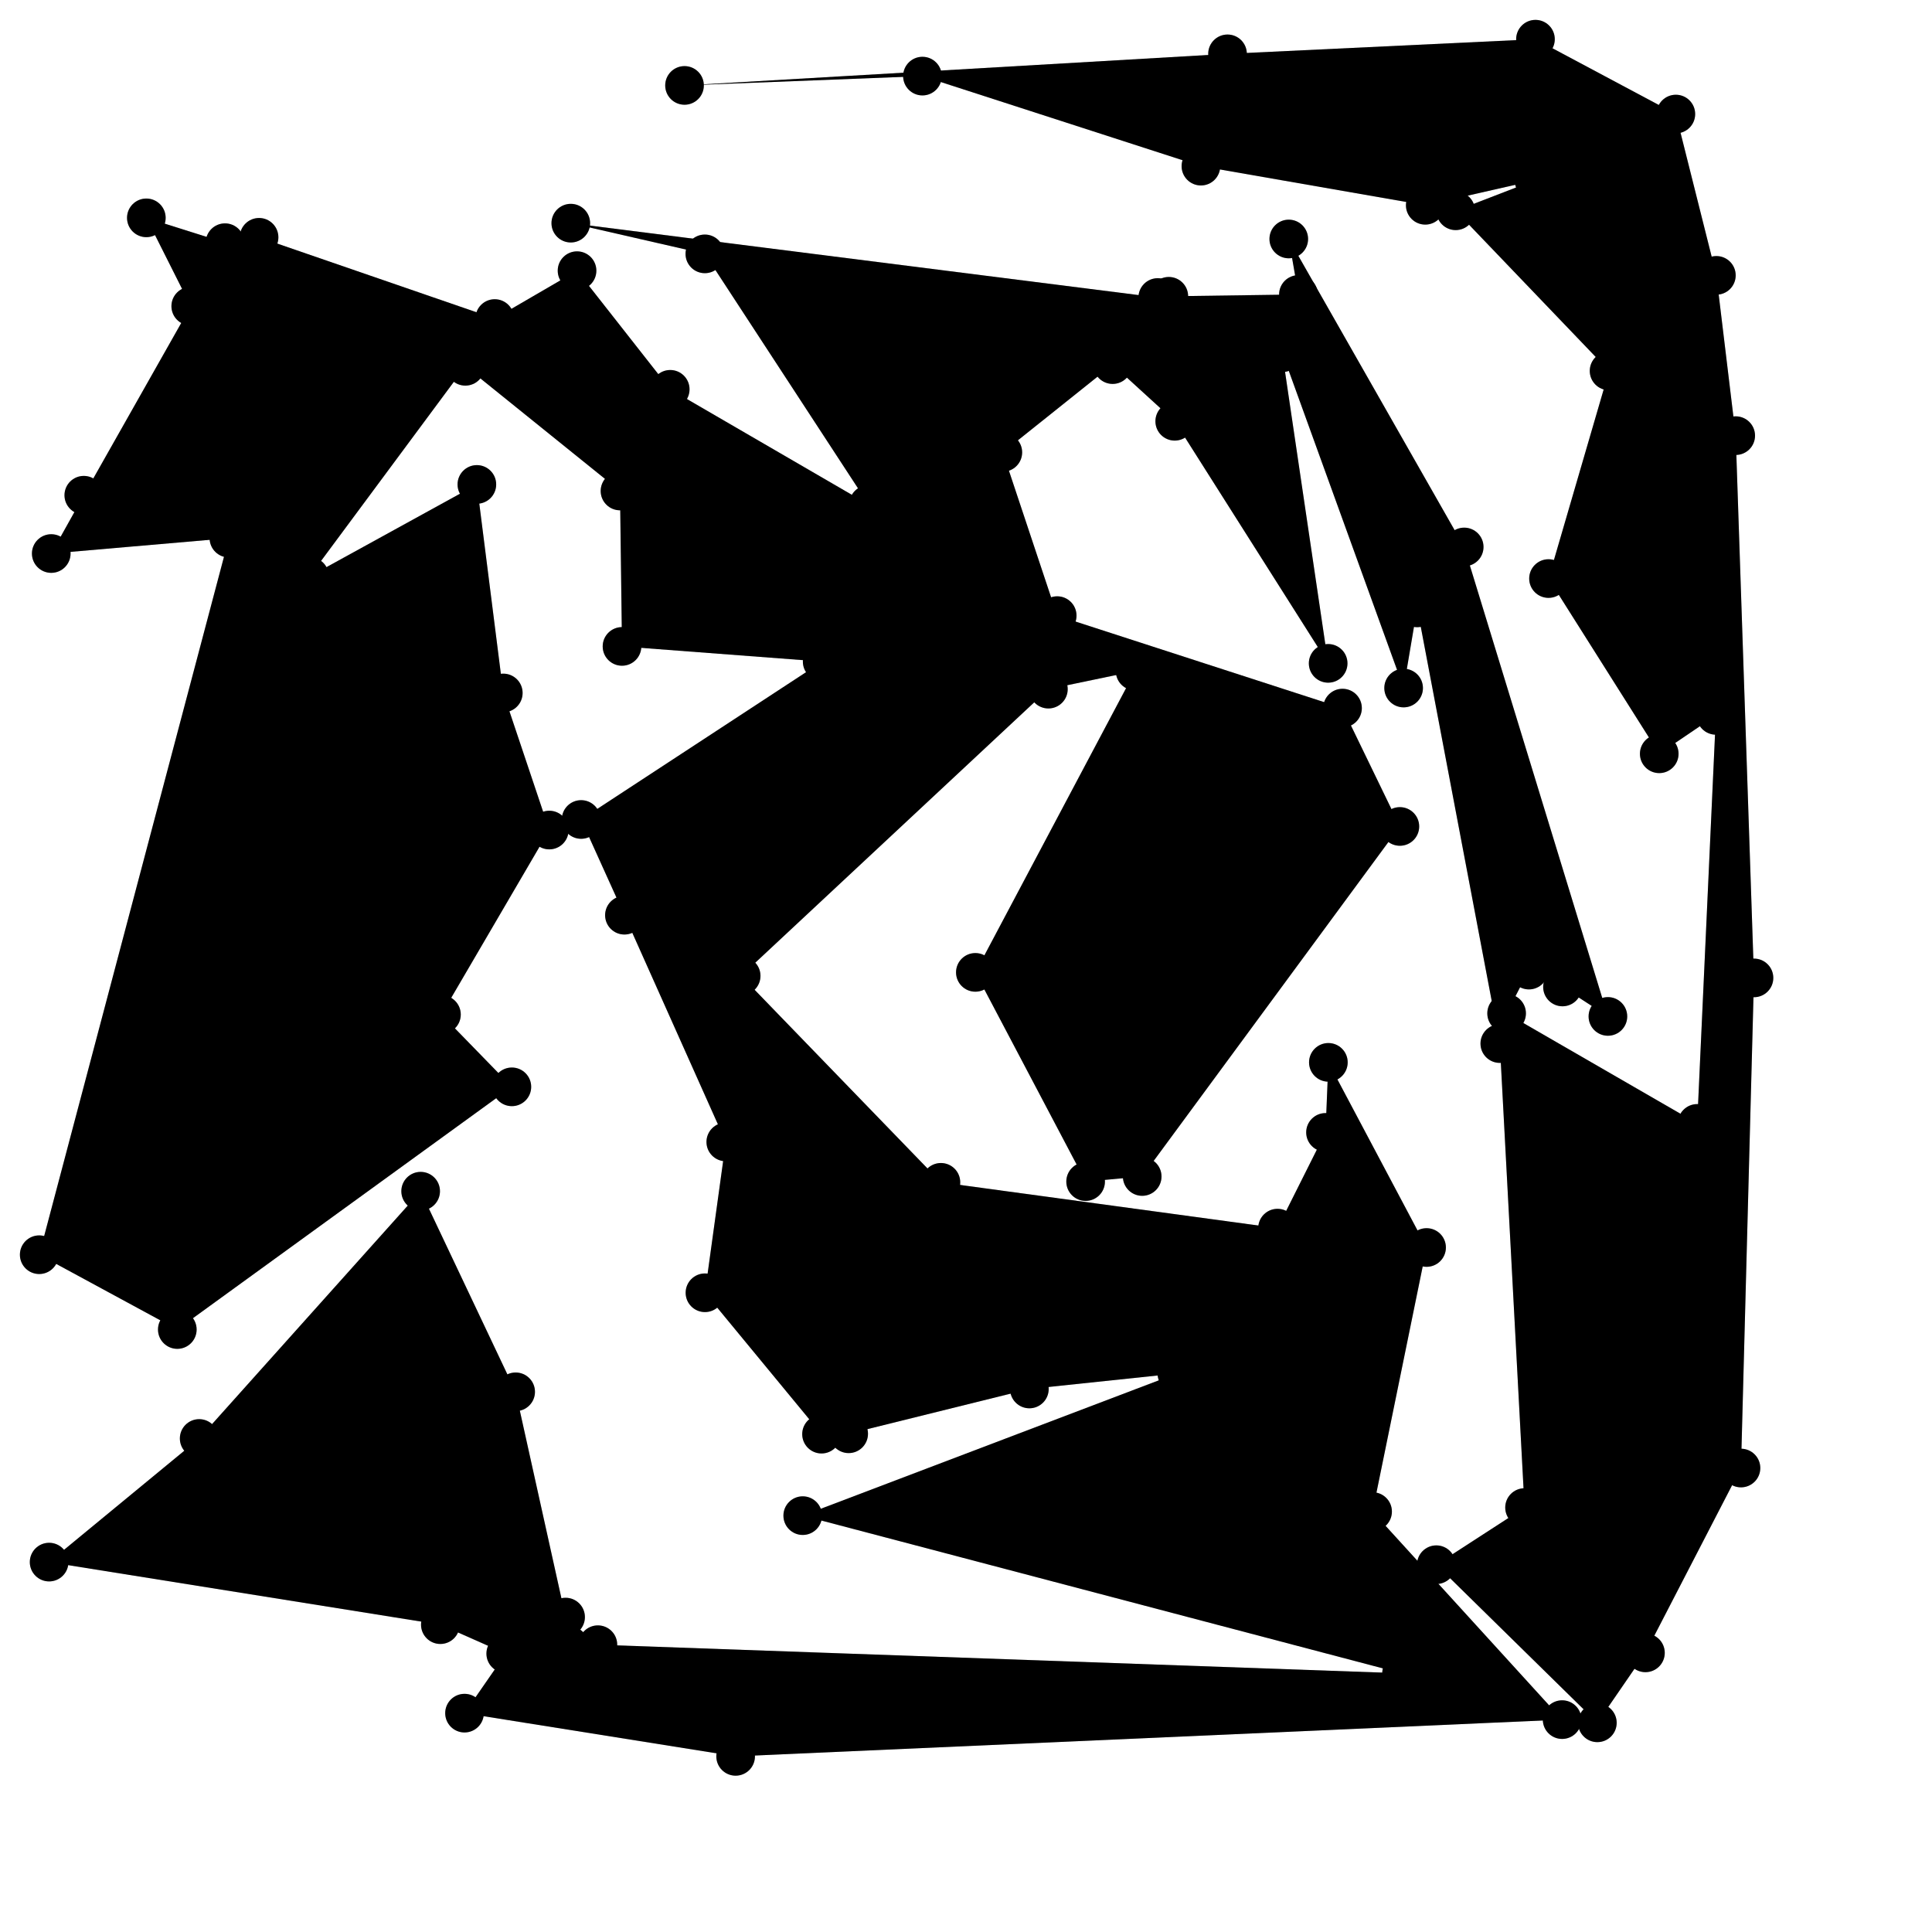
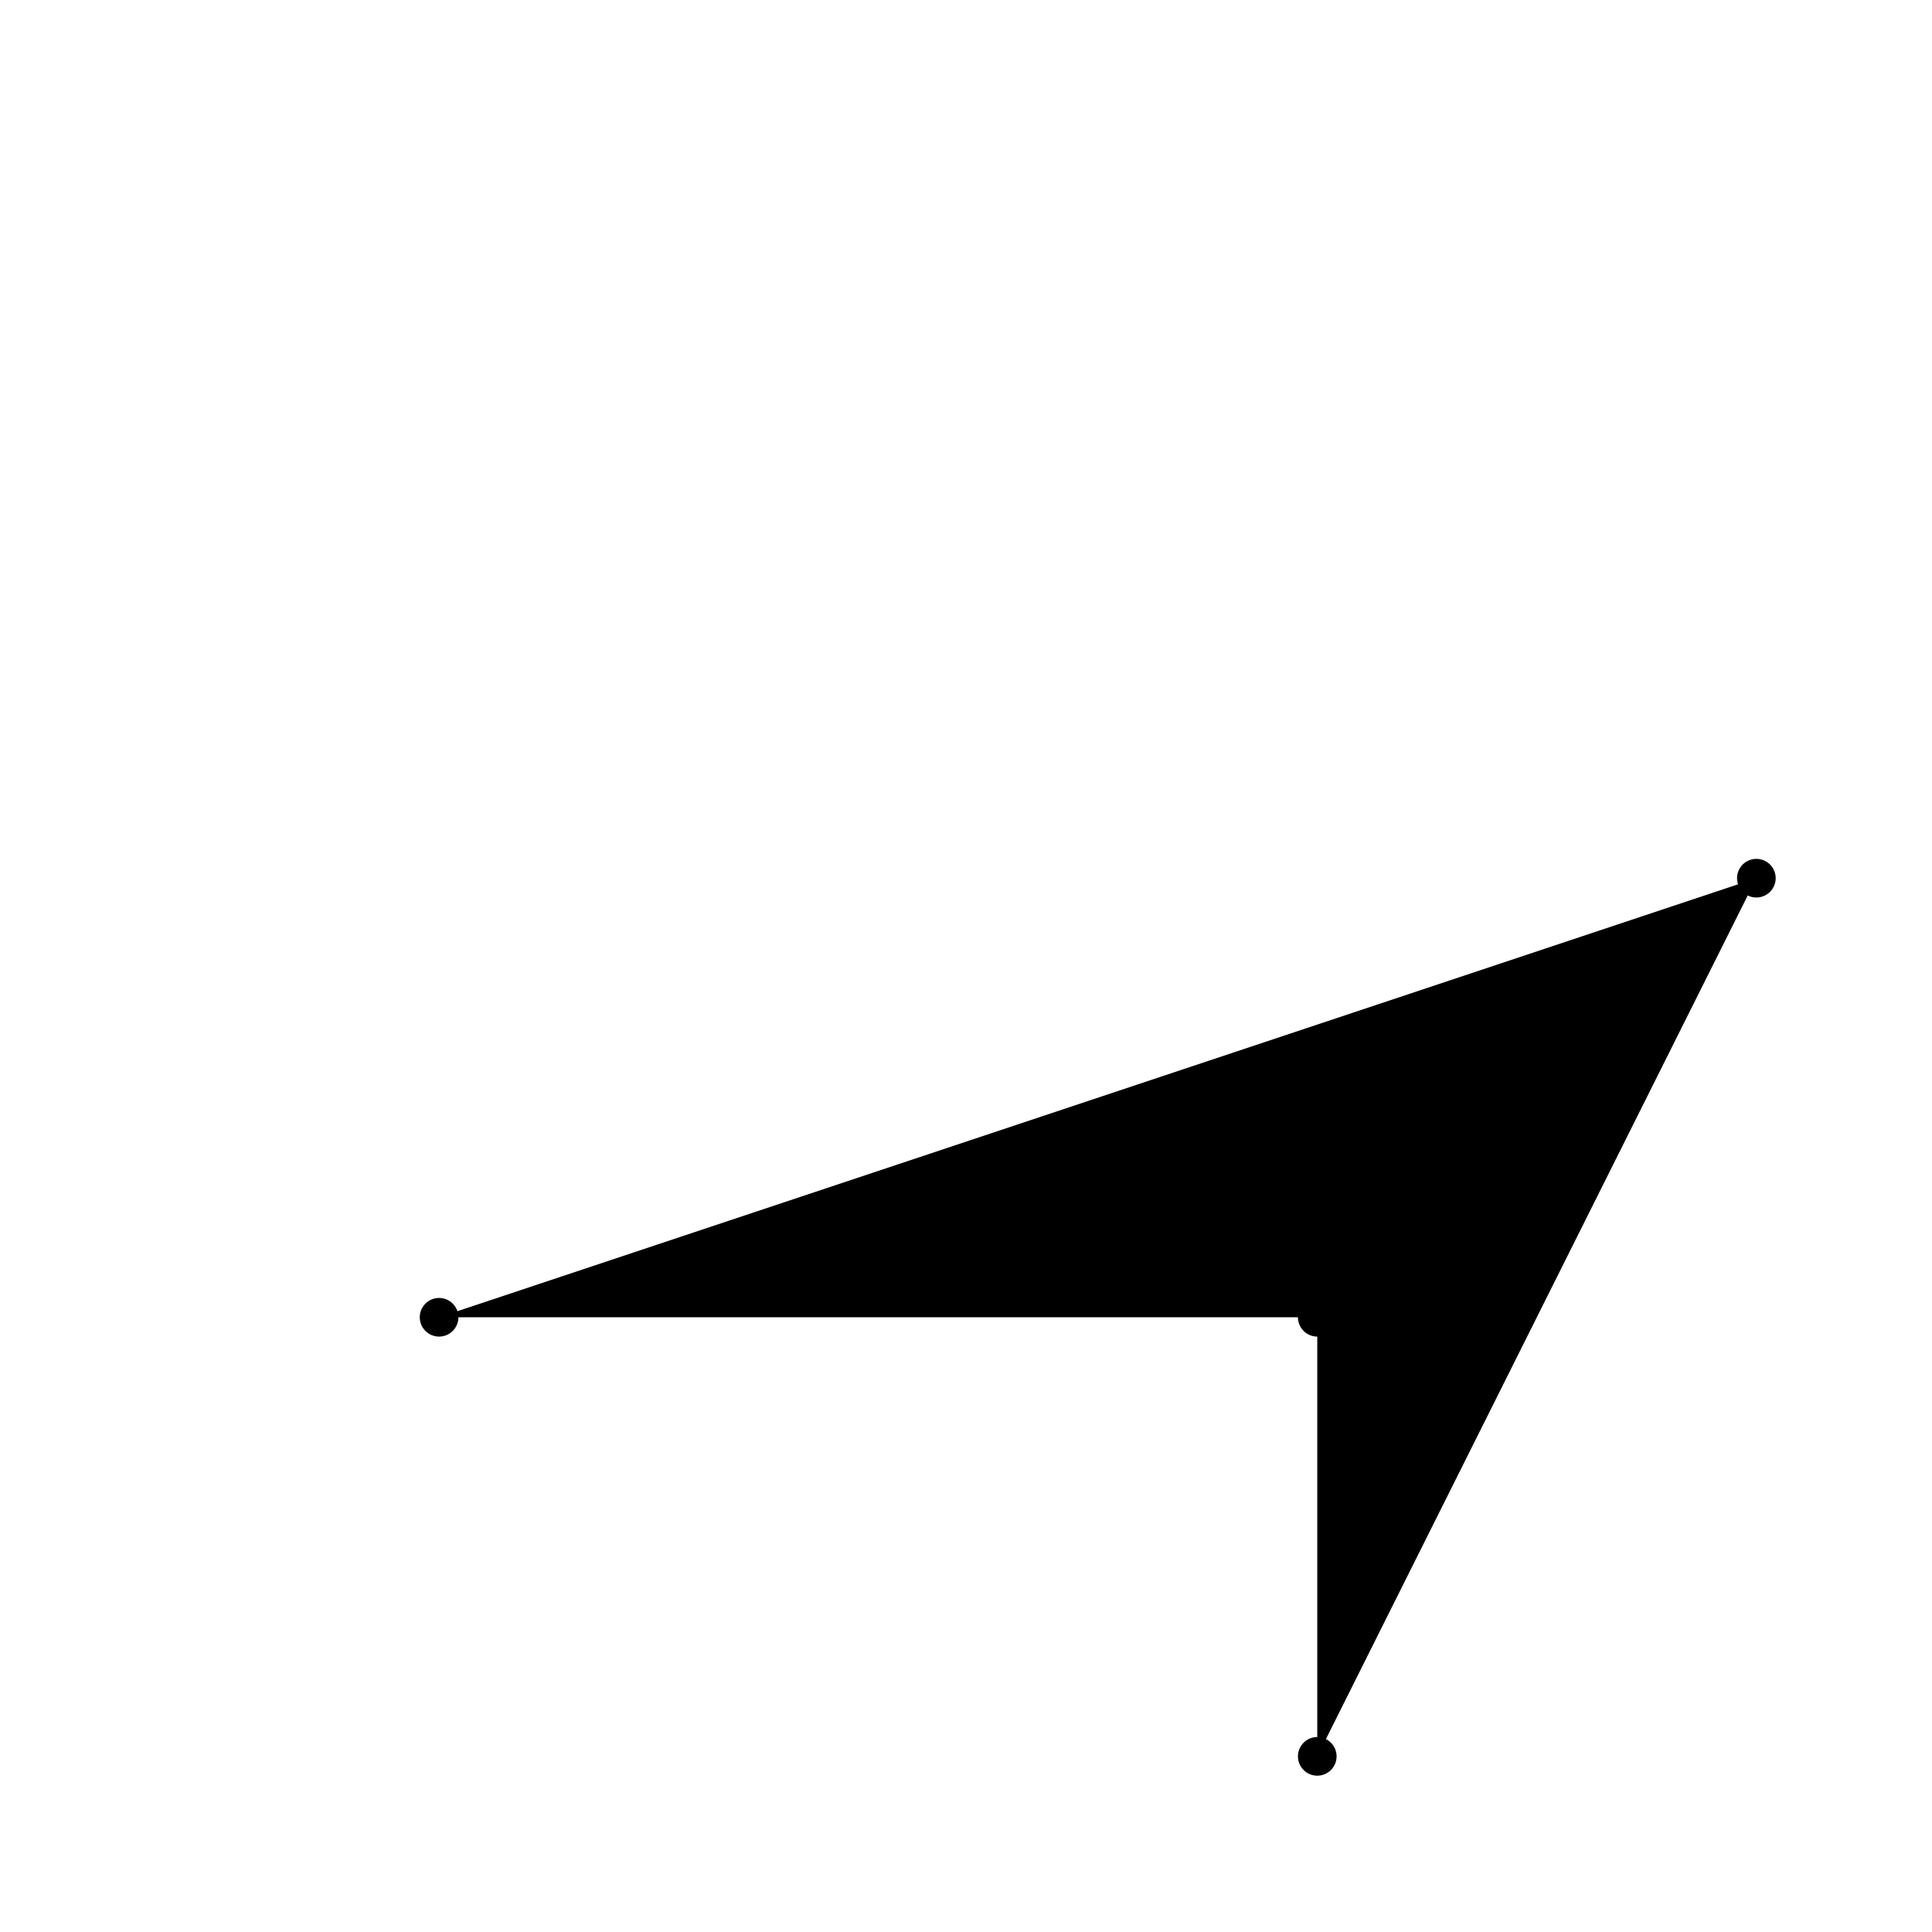
<svg xmlns="http://www.w3.org/2000/svg" width="500" height="500">
-   <polygon points="114.248,262.558 132.471,281.273 45.888,344.081 10.15,324.718 59.242,139.273 13.263,143.255 21.687,128.165 49.366,79.237 37.874,56.38 58.232,62.807 67.047,61.414 128.038,82.438 149.338,70.05 173.454,100.756 224.784,130.566 182.414,65.701 147.72,57.755 299.626,76.994 302.49,76.678 336.031,76.209 333.532,61.849 378.933,141.555 416.126,263.051 404.371,255.428 395.687,251.059 389.91,262.256 439.232,290.736 444.073,185.14 429.411,195.08 400.754,149.73 416.427,95.992 376.731,54.55 397.018,46.724 368.855,53.127 310.797,43.001 238.728,19.697 177.155,22.107 317.683,13.934 397.377,10.145 433.709,29.518 444.196,71.266 449.202,112.745 453.93,253.081 450.565,379.926 425.839,427.758 413.397,445.864 371.717,404.945 394.552,390.151 388.147,270.079 366.765,157.32 363.256,178.064 331.839,91.293 343.726,171.677 304.019,109.028 287.95,94.361 259.532,117.074 273.603,159.321 347.443,183.254 362.286,213.885 295.6,304.478 280.958,305.792 252.421,251.651 293.768,173.675 271.323,178.351 191.813,252.559 243.509,305.986 330.623,317.839 343.04,293.063 343.781,274.938 369.198,322.853 355.225,391.193 404.278,445.037 190.381,454.545 120.217,443.362 130.884,427.954 113.962,420.46 12.713,404.271 51.548,372.276 108.865,308.282 133.45,360.201 146.376,418.5 154.735,425.648 362.719,433.048 207.747,392.246 304.571,355.452 266.403,359.468 219.637,371.06 212.612,371.157 182.444,334.567 187.831,295.535 161.601,236.855 150.395,212.081 212.781,171.224 160.975,167.291 160.454,127.068 120.434,94.799 80.115,149.179 123.413,125.37 130.252,179.34 142.154,214.817" class="polygon" opacity="0.2" />
-   <circle cx="114.248" cy="262.558" r="5" class="vertex_color0" opacity="0.2" />
-   <circle cx="132.471" cy="281.273" r="5" class="vertex_color0" opacity="0.2" />
-   <circle cx="45.888" cy="344.081" r="5" class="vertex_color0" opacity="0.2" />
-   <circle cx="10.15" cy="324.718" r="5" class="vertex_color0" opacity="0.2" />
-   <circle cx="59.242" cy="139.273" r="5" class="vertex_color0" opacity="0.2" />
-   <circle cx="13.263" cy="143.255" r="5" class="vertex_color0" opacity="0.2" />
-   <circle cx="21.687" cy="128.165" r="5" class="vertex_color0" opacity="0.2" />
-   <circle cx="49.366" cy="79.237" r="5" class="vertex_color0" opacity="0.2" />
-   <circle cx="37.874" cy="56.38" r="5" class="vertex_color0" opacity="0.2" />
-   <circle cx="58.232" cy="62.807" r="5" class="vertex_color0" opacity="0.2" />
-   <circle cx="67.047" cy="61.414" r="5" class="vertex_color0" opacity="0.2" />
-   <circle cx="128.038" cy="82.438" r="5" class="vertex_color0" opacity="0.2" />
-   <circle cx="149.338" cy="70.05" r="5" class="vertex_color0" opacity="0.2" />
-   <circle cx="173.454" cy="100.756" r="5" class="vertex_color0" opacity="0.2" />
-   <circle cx="224.784" cy="130.566" r="5" class="vertex_color0" opacity="0.2" />
-   <circle cx="182.414" cy="65.701" r="5" class="vertex_color0" opacity="0.2" />
-   <circle cx="147.72" cy="57.755" r="5" class="vertex_color0" opacity="0.2" />
-   <circle cx="299.626" cy="76.994" r="5" class="vertex_color0" opacity="0.2" />
-   <circle cx="302.49" cy="76.678" r="5" class="vertex_color0" opacity="0.2" />
-   <circle cx="336.031" cy="76.209" r="5" class="vertex_color0" opacity="0.2" />
-   <circle cx="333.532" cy="61.849" r="5" class="vertex_color0" opacity="0.2" />
-   <circle cx="378.933" cy="141.555" r="5" class="vertex_color0" opacity="0.2" />
-   <circle cx="416.126" cy="263.051" r="5" class="vertex_color0" opacity="0.2" />
-   <circle cx="404.371" cy="255.428" r="5" class="vertex_color0" opacity="0.2" />
-   <circle cx="395.687" cy="251.059" r="5" class="vertex_color0" opacity="0.2" />
-   <circle cx="389.91" cy="262.256" r="5" class="vertex_color0" opacity="0.2" />
-   <circle cx="439.232" cy="290.736" r="5" class="vertex_color0" opacity="0.2" />
-   <circle cx="444.073" cy="185.14" r="5" class="vertex_color0" opacity="0.2" />
-   <circle cx="429.411" cy="195.08" r="5" class="vertex_color0" opacity="0.2" />
-   <circle cx="400.754" cy="149.73" r="5" class="vertex_color0" opacity="0.2" />
-   <circle cx="416.427" cy="95.992" r="5" class="vertex_color0" opacity="0.2" />
-   <circle cx="376.731" cy="54.55" r="5" class="vertex_color0" opacity="0.2" />
-   <circle cx="397.018" cy="46.724" r="5" class="vertex_color0" opacity="0.2" />
-   <circle cx="368.855" cy="53.127" r="5" class="vertex_color0" opacity="0.2" />
-   <circle cx="310.797" cy="43.001" r="5" class="vertex_color0" opacity="0.2" />
-   <circle cx="238.728" cy="19.697" r="5" class="vertex_color0" opacity="0.2" />
-   <circle cx="177.155" cy="22.107" r="5" class="vertex_color0" opacity="0.2" />
-   <circle cx="317.683" cy="13.934" r="5" class="vertex_color0" opacity="0.2" />
-   <circle cx="397.377" cy="10.145" r="5" class="vertex_color0" opacity="0.2" />
-   <circle cx="433.709" cy="29.518" r="5" class="vertex_color0" opacity="0.2" />
-   <circle cx="444.196" cy="71.266" r="5" class="vertex_color0" opacity="0.2" />
-   <circle cx="449.202" cy="112.745" r="5" class="vertex_color0" opacity="0.2" />
-   <circle cx="453.93" cy="253.081" r="5" class="vertex_color0" opacity="0.2" />
-   <circle cx="450.565" cy="379.926" r="5" class="vertex_color0" opacity="0.2" />
-   <circle cx="425.839" cy="427.758" r="5" class="vertex_color0" opacity="0.2" />
-   <circle cx="413.397" cy="445.864" r="5" class="vertex_color0" opacity="0.2" />
-   <circle cx="371.717" cy="404.945" r="5" class="vertex_color0" opacity="0.2" />
-   <circle cx="394.552" cy="390.151" r="5" class="vertex_color0" opacity="0.2" />
-   <circle cx="388.147" cy="270.079" r="5" class="vertex_color0" opacity="0.2" />
-   <circle cx="366.765" cy="157.32" r="5" class="vertex_color0" opacity="0.2" />
-   <circle cx="363.256" cy="178.064" r="5" class="vertex_color0" opacity="0.2" />
-   <circle cx="331.839" cy="91.293" r="5" class="vertex_color0" opacity="0.2" />
-   <circle cx="343.726" cy="171.677" r="5" class="vertex_color0" opacity="0.2" />
-   <circle cx="304.019" cy="109.028" r="5" class="vertex_color0" opacity="0.2" />
-   <circle cx="287.95" cy="94.361" r="5" class="vertex_color0" opacity="0.2" />
-   <circle cx="259.532" cy="117.074" r="5" class="vertex_color0" opacity="0.2" />
-   <circle cx="273.603" cy="159.321" r="5" class="vertex_color0" opacity="0.2" />
-   <circle cx="347.443" cy="183.254" r="5" class="vertex_color0" opacity="0.2" />
-   <circle cx="362.286" cy="213.885" r="5" class="vertex_color0" opacity="0.2" />
-   <circle cx="295.6" cy="304.478" r="5" class="vertex_color0" opacity="0.2" />
-   <circle cx="280.958" cy="305.792" r="5" class="vertex_color0" opacity="0.2" />
-   <circle cx="252.421" cy="251.651" r="5" class="vertex_color0" opacity="0.2" />
-   <circle cx="293.768" cy="173.675" r="5" class="vertex_color0" opacity="0.2" />
-   <circle cx="271.323" cy="178.351" r="5" class="vertex_color0" opacity="0.2" />
-   <circle cx="191.813" cy="252.559" r="5" class="vertex_color0" opacity="0.2" />
-   <circle cx="243.509" cy="305.986" r="5" class="vertex_color0" opacity="0.2" />
-   <circle cx="330.623" cy="317.839" r="5" class="vertex_color0" opacity="0.2" />
-   <circle cx="343.04" cy="293.063" r="5" class="vertex_color0" opacity="0.2" />
-   <circle cx="343.781" cy="274.938" r="5" class="vertex_color0" opacity="0.2" />
-   <circle cx="369.198" cy="322.853" r="5" class="vertex_color0" opacity="0.2" />
-   <circle cx="355.225" cy="391.193" r="5" class="vertex_color0" opacity="0.2" />
-   <circle cx="404.278" cy="445.037" r="5" class="vertex_color0" opacity="0.2" />
-   <circle cx="190.381" cy="454.545" r="5" class="vertex_color0" opacity="0.2" />
-   <circle cx="120.217" cy="443.362" r="5" class="vertex_color0" opacity="0.2" />
-   <circle cx="130.884" cy="427.954" r="5" class="vertex_color0" opacity="0.2" />
-   <circle cx="113.962" cy="420.46" r="5" class="vertex_color0" opacity="0.2" />
-   <circle cx="12.713" cy="404.271" r="5" class="vertex_color0" opacity="0.2" />
-   <circle cx="51.548" cy="372.276" r="5" class="vertex_color0" opacity="0.2" />
-   <circle cx="108.865" cy="308.282" r="5" class="vertex_color0" opacity="0.2" />
-   <circle cx="133.45" cy="360.201" r="5" class="vertex_color0" opacity="0.2" />
-   <circle cx="146.376" cy="418.5" r="5" class="vertex_color0" opacity="0.2" />
-   <circle cx="154.735" cy="425.648" r="5" class="vertex_color0" opacity="0.2" />
-   <circle cx="362.719" cy="433.048" r="5" class="vertex_color0" opacity="0.2" />
-   <circle cx="207.747" cy="392.246" r="5" class="vertex_color0" opacity="0.2" />
-   <circle cx="304.571" cy="355.452" r="5" class="vertex_color0" opacity="0.2" />
-   <circle cx="266.403" cy="359.468" r="5" class="vertex_color0" opacity="0.2" />
-   <circle cx="219.637" cy="371.06" r="5" class="vertex_color0" opacity="0.2" />
-   <circle cx="212.612" cy="371.157" r="5" class="vertex_color0" opacity="0.2" />
-   <circle cx="182.444" cy="334.567" r="5" class="vertex_color0" opacity="0.2" />
-   <circle cx="187.831" cy="295.535" r="5" class="vertex_color0" opacity="0.2" />
-   <circle cx="161.601" cy="236.855" r="5" class="vertex_color0" opacity="0.2" />
-   <circle cx="150.395" cy="212.081" r="5" class="vertex_color0" opacity="0.2" />
-   <circle cx="212.781" cy="171.224" r="5" class="vertex_color0" opacity="0.2" />
-   <circle cx="160.975" cy="167.291" r="5" class="vertex_color0" opacity="0.2" />
-   <circle cx="160.454" cy="127.068" r="5" class="vertex_color0" opacity="0.2" />
-   <circle cx="120.434" cy="94.799" r="5" class="vertex_color0" opacity="0.2" />
-   <circle cx="80.115" cy="149.179" r="5" class="vertex_color0" opacity="0.2" />
-   <circle cx="123.413" cy="125.37" r="5" class="vertex_color0" opacity="0.2" />
-   <circle cx="130.252" cy="179.34" r="5" class="vertex_color0" opacity="0.2" />
-   <circle cx="142.154" cy="214.817" r="5" class="vertex_color0" opacity="0.2" />
-   <line x1="114.248" y1="262.558" x2="45.888" y2="344.081" class="edge_style" opacity="0.2" />
-   <line x1="114.248" y1="262.558" x2="45.888" y2="344.081" class="edge_style" opacity="0.2" />
-   <line x1="45.888" y1="344.081" x2="10.15" y2="324.718" class="edge_style" opacity="0.2" />
-   <line x1="10.15" y1="324.718" x2="59.242" y2="139.273" class="edge_style" opacity="0.2" />
-   <line x1="59.242" y1="139.273" x2="21.687" y2="128.165" class="edge_style" opacity="0.2" />
-   <line x1="59.242" y1="139.273" x2="49.366" y2="79.237" class="edge_style" opacity="0.2" />
-   <line x1="49.366" y1="79.237" x2="58.232" y2="62.807" class="edge_style" opacity="0.2" />
-   <line x1="59.242" y1="139.273" x2="58.232" y2="62.807" class="edge_style" opacity="0.2" />
-   <line x1="59.242" y1="139.273" x2="67.047" y2="61.414" class="edge_style" opacity="0.2" />
-   <line x1="59.242" y1="139.273" x2="128.038" y2="82.438" class="edge_style" opacity="0.2" />
-   <line x1="59.242" y1="139.273" x2="149.338" y2="70.05" class="edge_style" opacity="0.2" />
-   <line x1="182.414" y1="65.701" x2="299.626" y2="76.994" class="edge_style" opacity="0.2" />
-   <line x1="224.784" y1="130.566" x2="299.626" y2="76.994" class="edge_style" opacity="0.2" />
-   <line x1="224.784" y1="130.566" x2="302.49" y2="76.678" class="edge_style" opacity="0.2" />
-   <line x1="336.031" y1="76.209" x2="378.933" y2="141.555" class="edge_style" opacity="0.2" />
-   <line x1="336.031" y1="76.209" x2="416.126" y2="263.051" class="edge_style" opacity="0.2" />
-   <line x1="336.031" y1="76.209" x2="404.371" y2="255.428" class="edge_style" opacity="0.2" />
-   <line x1="444.073" y1="185.14" x2="400.754" y2="149.73" class="edge_style" opacity="0.2" />
-   <line x1="444.073" y1="185.14" x2="416.427" y2="95.992" class="edge_style" opacity="0.2" />
-   <line x1="416.427" y1="95.992" x2="397.018" y2="46.724" class="edge_style" opacity="0.2" />
-   <line x1="397.018" y1="46.724" x2="310.797" y2="43.001" class="edge_style" opacity="0.2" />
-   <line x1="397.018" y1="46.724" x2="238.728" y2="19.697" class="edge_style" opacity="0.2" />
-   <line x1="238.728" y1="19.697" x2="317.683" y2="13.934" class="edge_style" opacity="0.2" />
-   <line x1="397.018" y1="46.724" x2="317.683" y2="13.934" class="edge_style" opacity="0.2" />
-   <line x1="397.018" y1="46.724" x2="397.377" y2="10.145" class="edge_style" opacity="0.2" />
-   <line x1="416.427" y1="95.992" x2="397.377" y2="10.145" class="edge_style" opacity="0.2" />
-   <line x1="444.073" y1="185.14" x2="397.377" y2="10.145" class="edge_style" opacity="0.2" />
-   <line x1="444.073" y1="185.14" x2="433.709" y2="29.518" class="edge_style" opacity="0.2" />
-   <line x1="444.073" y1="185.14" x2="444.196" y2="71.266" class="edge_style" opacity="0.2" />
-   <line x1="444.073" y1="185.14" x2="449.202" y2="112.745" class="edge_style" opacity="0.2" />
-   <line x1="439.232" y1="290.736" x2="449.202" y2="112.745" class="edge_style" opacity="0.2" />
-   <line x1="439.232" y1="290.736" x2="453.93" y2="253.081" class="edge_style" opacity="0.2" />
-   <line x1="439.232" y1="290.736" x2="450.565" y2="379.926" class="edge_style" opacity="0.2" />
-   <line x1="389.91" y1="262.256" x2="450.565" y2="379.926" class="edge_style" opacity="0.2" />
-   <line x1="389.91" y1="262.256" x2="425.839" y2="427.758" class="edge_style" opacity="0.2" />
-   <line x1="389.91" y1="262.256" x2="413.397" y2="445.864" class="edge_style" opacity="0.2" />
-   <line x1="413.397" y1="445.864" x2="394.552" y2="390.151" class="edge_style" opacity="0.2" />
-   <line x1="389.91" y1="262.256" x2="394.552" y2="390.151" class="edge_style" opacity="0.2" />
-   <line x1="389.91" y1="262.256" x2="388.147" y2="270.079" class="edge_style" opacity="0.2" />
-   <line x1="389.91" y1="262.256" x2="366.765" y2="157.32" class="edge_style" opacity="0.2" />
-   <line x1="395.687" y1="251.059" x2="366.765" y2="157.32" class="edge_style" opacity="0.2" />
-   <line x1="404.371" y1="255.428" x2="366.765" y2="157.32" class="edge_style" opacity="0.2" />
-   <line x1="336.031" y1="76.209" x2="366.765" y2="157.32" class="edge_style" opacity="0.2" />
-   <line x1="336.031" y1="76.209" x2="363.256" y2="178.064" class="edge_style" opacity="0.2" />
-   <line x1="336.031" y1="76.209" x2="331.839" y2="91.293" class="edge_style" opacity="0.2" />
-   <line x1="302.49" y1="76.678" x2="331.839" y2="91.293" class="edge_style" opacity="0.2" />
-   <line x1="302.49" y1="76.678" x2="343.726" y2="171.677" class="edge_style" opacity="0.2" />
-   <line x1="302.49" y1="76.678" x2="304.019" y2="109.028" class="edge_style" opacity="0.2" />
-   <line x1="302.49" y1="76.678" x2="287.95" y2="94.361" class="edge_style" opacity="0.2" />
-   <line x1="224.784" y1="130.566" x2="287.95" y2="94.361" class="edge_style" opacity="0.2" />
-   <line x1="224.784" y1="130.566" x2="259.532" y2="117.074" class="edge_style" opacity="0.2" />
-   <line x1="224.784" y1="130.566" x2="273.603" y2="159.321" class="edge_style" opacity="0.2" />
-   <line x1="173.454" y1="100.756" x2="273.603" y2="159.321" class="edge_style" opacity="0.2" />
-   <line x1="273.603" y1="159.321" x2="362.286" y2="213.885" class="edge_style" opacity="0.2" />
-   <line x1="173.454" y1="100.756" x2="362.286" y2="213.885" class="edge_style" opacity="0.2" />
-   <line x1="362.286" y1="213.885" x2="280.958" y2="305.792" class="edge_style" opacity="0.2" />
-   <line x1="362.286" y1="213.885" x2="252.421" y2="251.651" class="edge_style" opacity="0.2" />
-   <line x1="362.286" y1="213.885" x2="293.768" y2="173.675" class="edge_style" opacity="0.2" />
-   <line x1="173.454" y1="100.756" x2="293.768" y2="173.675" class="edge_style" opacity="0.2" />
-   <line x1="173.454" y1="100.756" x2="271.323" y2="178.351" class="edge_style" opacity="0.2" />
-   <line x1="343.04" y1="293.063" x2="369.198" y2="322.853" class="edge_style" opacity="0.2" />
-   <line x1="330.623" y1="317.839" x2="369.198" y2="322.853" class="edge_style" opacity="0.2" />
-   <line x1="330.623" y1="317.839" x2="355.225" y2="391.193" class="edge_style" opacity="0.2" />
-   <line x1="243.509" y1="305.986" x2="355.225" y2="391.193" class="edge_style" opacity="0.2" />
-   <line x1="404.278" y1="445.037" x2="120.217" y2="443.362" class="edge_style" opacity="0.2" />
-   <line x1="404.278" y1="445.037" x2="130.884" y2="427.954" class="edge_style" opacity="0.2" />
-   <line x1="113.962" y1="420.46" x2="51.548" y2="372.276" class="edge_style" opacity="0.2" />
-   <line x1="130.884" y1="427.954" x2="51.548" y2="372.276" class="edge_style" opacity="0.2" />
-   <line x1="130.884" y1="427.954" x2="108.865" y2="308.282" class="edge_style" opacity="0.2" />
-   <line x1="130.884" y1="427.954" x2="133.45" y2="360.201" class="edge_style" opacity="0.2" />
-   <line x1="130.884" y1="427.954" x2="146.376" y2="418.5" class="edge_style" opacity="0.2" />
-   <line x1="130.884" y1="427.954" x2="154.735" y2="425.648" class="edge_style" opacity="0.2" />
-   <line x1="404.278" y1="445.037" x2="154.735" y2="425.648" class="edge_style" opacity="0.2" />
-   <line x1="404.278" y1="445.037" x2="362.719" y2="433.048" class="edge_style" opacity="0.2" />
-   <line x1="355.225" y1="391.193" x2="362.719" y2="433.048" class="edge_style" opacity="0.2" />
-   <line x1="355.225" y1="391.193" x2="207.747" y2="392.246" class="edge_style" opacity="0.2" />
-   <line x1="355.225" y1="391.193" x2="304.571" y2="355.452" class="edge_style" opacity="0.2" />
-   <line x1="243.509" y1="305.986" x2="304.571" y2="355.452" class="edge_style" opacity="0.2" />
-   <line x1="243.509" y1="305.986" x2="266.403" y2="359.468" class="edge_style" opacity="0.2" />
-   <line x1="191.813" y1="252.559" x2="266.403" y2="359.468" class="edge_style" opacity="0.2" />
-   <line x1="191.813" y1="252.559" x2="219.637" y2="371.06" class="edge_style" opacity="0.2" />
-   <line x1="191.813" y1="252.559" x2="212.612" y2="371.157" class="edge_style" opacity="0.2" />
-   <line x1="212.612" y1="371.157" x2="187.831" y2="295.535" class="edge_style" opacity="0.2" />
-   <line x1="191.813" y1="252.559" x2="187.831" y2="295.535" class="edge_style" opacity="0.2" />
-   <line x1="191.813" y1="252.559" x2="161.601" y2="236.855" class="edge_style" opacity="0.2" />
-   <line x1="271.323" y1="178.351" x2="161.601" y2="236.855" class="edge_style" opacity="0.2" />
-   <line x1="271.323" y1="178.351" x2="150.395" y2="212.081" class="edge_style" opacity="0.2" />
-   <line x1="271.323" y1="178.351" x2="212.781" y2="171.224" class="edge_style" opacity="0.2" />
-   <line x1="173.454" y1="100.756" x2="212.781" y2="171.224" class="edge_style" opacity="0.2" />
-   <line x1="149.338" y1="70.05" x2="212.781" y2="171.224" class="edge_style" opacity="0.2" />
-   <line x1="212.781" y1="171.224" x2="160.454" y2="127.068" class="edge_style" opacity="0.2" />
-   <line x1="149.338" y1="70.05" x2="160.454" y2="127.068" class="edge_style" opacity="0.2" />
-   <line x1="149.338" y1="70.05" x2="120.434" y2="94.799" class="edge_style" opacity="0.2" />
-   <line x1="59.242" y1="139.273" x2="120.434" y2="94.799" class="edge_style" opacity="0.2" />
-   <line x1="59.242" y1="139.273" x2="80.115" y2="149.179" class="edge_style" opacity="0.2" />
-   <line x1="59.242" y1="139.273" x2="80.115" y2="149.179" class="edge_style" opacity="0.2" />
-   <polygon points="114.248,262.558 132.471,281.273 45.888,344.081 10.15,324.718 59.242,139.273 13.263,143.255 21.687,128.165 49.366,79.237 37.874,56.38 58.232,62.807 67.047,61.414 128.038,82.438 149.338,70.05 173.454,100.756 224.784,130.566 182.414,65.701 147.72,57.755 299.626,76.994 302.49,76.678 336.031,76.209 333.532,61.849 378.933,141.555 416.126,263.051 404.371,255.428 395.687,251.059 389.91,262.256 439.232,290.736 444.073,185.14 429.411,195.08 400.754,149.73 416.427,95.992 376.731,54.55 397.018,46.724 368.855,53.127 310.797,43.001 238.728,19.697 177.155,22.107 317.683,13.934 397.377,10.145 433.709,29.518 444.196,71.266 449.202,112.745 453.93,253.081 450.565,379.926 425.839,427.758 413.397,445.864 371.717,404.945 394.552,390.151 388.147,270.079 366.765,157.32 363.256,178.064 331.839,91.293 343.726,171.677 304.019,109.028 287.95,94.361 259.532,117.074 273.603,159.321 347.443,183.254 362.286,213.885 295.6,304.478 280.958,305.792 252.421,251.651 293.768,173.675 271.323,178.351 191.813,252.559 243.509,305.986 330.623,317.839 343.04,293.063 343.781,274.938 369.198,322.853 355.225,391.193 404.278,445.037 190.381,454.545 120.217,443.362 130.884,427.954 113.962,420.46 12.713,404.271 51.548,372.276 108.865,308.282 133.45,360.201 146.376,418.5 154.735,425.648 362.719,433.048 207.747,392.246 304.571,355.452 266.403,359.468 219.637,371.06 212.612,371.157 182.444,334.567 187.831,295.535 161.601,236.855 150.395,212.081 212.781,171.224 160.975,167.291 160.454,127.068 120.434,94.799 80.115,149.179 123.413,125.37 130.252,179.34 142.154,214.817" class="polygon" />
-   <circle cx="114.248" cy="262.558" r="5" class="black_point" />
-   <circle cx="132.471" cy="281.273" r="5" class="blue_point" />
-   <circle cx="45.888" cy="344.081" r="5" class="blue_point" />
-   <circle cx="10.15" cy="324.718" r="5" class="blue_point" />
-   <circle cx="59.242" cy="139.273" r="5" class="black_point" />
-   <circle cx="13.263" cy="143.255" r="5" class="blue_point" />
-   <circle cx="21.687" cy="128.165" r="5" class="blue_point" />
-   <circle cx="49.366" cy="79.237" r="5" class="black_point" />
-   <circle cx="37.874" cy="56.38" r="5" class="blue_point" />
-   <circle cx="58.232" cy="62.807" r="5" class="black_point" />
-   <circle cx="67.047" cy="61.414" r="5" class="blue_point" />
-   <circle cx="128.038" cy="82.438" r="5" class="black_point" />
-   <circle cx="149.338" cy="70.05" r="5" class="blue_point" />
-   <circle cx="173.454" cy="100.756" r="5" class="black_point" />
-   <circle cx="224.784" cy="130.566" r="5" class="red_point" />
-   <circle cx="182.414" cy="65.701" r="5" class="black_point" />
-   <circle cx="147.72" cy="57.755" r="5" class="red_point" />
-   <circle cx="299.626" cy="76.994" r="5" class="black_point" />
-   <circle cx="302.49" cy="76.678" r="5" class="black_point" />
-   <circle cx="336.031" cy="76.209" r="5" class="black_point" />
-   <circle cx="333.532" cy="61.849" r="5" class="black_point" />
-   <circle cx="378.933" cy="141.555" r="5" class="black_point" />
-   <circle cx="416.126" cy="263.051" r="5" class="black_point" />
-   <circle cx="404.371" cy="255.428" r="5" class="black_point" />
-   <circle cx="395.687" cy="251.059" r="5" class="black_point" />
-   <circle cx="389.91" cy="262.256" r="5" class="black_point" />
-   <circle cx="439.232" cy="290.736" r="5" class="black_point" />
-   <circle cx="444.073" cy="185.14" r="5" class="black_point" />
-   <circle cx="429.411" cy="195.08" r="5" class="black_point" />
-   <circle cx="400.754" cy="149.73" r="5" class="black_point" />
-   <circle cx="416.427" cy="95.992" r="5" class="black_point" />
-   <circle cx="376.731" cy="54.55" r="5" class="black_point" />
-   <circle cx="397.018" cy="46.724" r="5" class="black_point" />
-   <circle cx="368.855" cy="53.127" r="5" class="black_point" />
-   <circle cx="310.797" cy="43.001" r="5" class="black_point" />
-   <circle cx="238.728" cy="19.697" r="5" class="black_point" />
-   <circle cx="177.155" cy="22.107" r="5" class="black_point" />
-   <circle cx="317.683" cy="13.934" r="5" class="black_point" />
-   <circle cx="397.377" cy="10.145" r="5" class="black_point" />
-   <circle cx="433.709" cy="29.518" r="5" class="black_point" />
-   <circle cx="444.196" cy="71.266" r="5" class="black_point" />
-   <circle cx="449.202" cy="112.745" r="5" class="black_point" />
-   <circle cx="453.93" cy="253.081" r="5" class="black_point" />
-   <circle cx="450.565" cy="379.926" r="5" class="black_point" />
-   <circle cx="425.839" cy="427.758" r="5" class="black_point" />
-   <circle cx="413.397" cy="445.864" r="5" class="black_point" />
-   <circle cx="371.717" cy="404.945" r="5" class="black_point" />
-   <circle cx="394.552" cy="390.151" r="5" class="black_point" />
-   <circle cx="388.147" cy="270.079" r="5" class="black_point" />
-   <circle cx="366.765" cy="157.32" r="5" class="black_point" />
-   <circle cx="363.256" cy="178.064" r="5" class="black_point" />
-   <circle cx="331.839" cy="91.293" r="5" class="black_point" />
-   <circle cx="343.726" cy="171.677" r="5" class="black_point" />
-   <circle cx="304.019" cy="109.028" r="5" class="black_point" />
-   <circle cx="287.95" cy="94.361" r="5" class="black_point" />
-   <circle cx="259.532" cy="117.074" r="5" class="black_point" />
-   <circle cx="273.603" cy="159.321" r="5" class="black_point" />
-   <circle cx="347.443" cy="183.254" r="5" class="black_point" />
-   <circle cx="362.286" cy="213.885" r="5" class="black_point" />
-   <circle cx="295.6" cy="304.478" r="5" class="black_point" />
-   <circle cx="280.958" cy="305.792" r="5" class="black_point" />
-   <circle cx="252.421" cy="251.651" r="5" class="black_point" />
-   <circle cx="293.768" cy="173.675" r="5" class="black_point" />
-   <circle cx="271.323" cy="178.351" r="5" class="black_point" />
-   <circle cx="191.813" cy="252.559" r="5" class="black_point" />
-   <circle cx="243.509" cy="305.986" r="5" class="black_point" />
-   <circle cx="330.623" cy="317.839" r="5" class="black_point" />
-   <circle cx="343.04" cy="293.063" r="5" class="black_point" />
-   <circle cx="343.781" cy="274.938" r="5" class="black_point" />
-   <circle cx="369.198" cy="322.853" r="5" class="black_point" />
-   <circle cx="355.225" cy="391.193" r="5" class="black_point" />
-   <circle cx="404.278" cy="445.037" r="5" class="black_point" />
-   <circle cx="190.381" cy="454.545" r="5" class="black_point" />
-   <circle cx="120.217" cy="443.362" r="5" class="black_point" />
-   <circle cx="130.884" cy="427.954" r="5" class="black_point" />
-   <circle cx="113.962" cy="420.46" r="5" class="black_point" />
-   <circle cx="12.713" cy="404.271" r="5" class="black_point" />
-   <circle cx="51.548" cy="372.276" r="5" class="black_point" />
-   <circle cx="108.865" cy="308.282" r="5" class="black_point" />
-   <circle cx="133.45" cy="360.201" r="5" class="black_point" />
-   <circle cx="146.376" cy="418.5" r="5" class="black_point" />
-   <circle cx="154.735" cy="425.648" r="5" class="black_point" />
-   <circle cx="362.719" cy="433.048" r="5" class="black_point" />
-   <circle cx="207.747" cy="392.246" r="5" class="black_point" />
-   <circle cx="304.571" cy="355.452" r="5" class="black_point" />
-   <circle cx="266.403" cy="359.468" r="5" class="black_point" />
-   <circle cx="219.637" cy="371.06" r="5" class="black_point" />
-   <circle cx="212.612" cy="371.157" r="5" class="black_point" />
-   <circle cx="182.444" cy="334.567" r="5" class="black_point" />
-   <circle cx="187.831" cy="295.535" r="5" class="black_point" />
-   <circle cx="161.601" cy="236.855" r="5" class="black_point" />
-   <circle cx="150.395" cy="212.081" r="5" class="black_point" />
-   <circle cx="212.781" cy="171.224" r="5" class="black_point" />
-   <circle cx="160.975" cy="167.291" r="5" class="black_point" />
-   <circle cx="160.454" cy="127.068" r="5" class="black_point" />
-   <circle cx="120.434" cy="94.799" r="5" class="black_point" />
-   <circle cx="80.115" cy="149.179" r="5" class="black_point" />
-   <circle cx="123.413" cy="125.37" r="5" class="black_point" />
-   <circle cx="130.252" cy="179.34" r="5" class="black_point" />
-   <circle cx="142.154" cy="214.817" r="5" class="black_point" />
-   <line x1="224.784" y1="130.566" x2="147.72" y2="57.755" class="line_style" />
+   <polygon points="454.545,227.273 340.909,454.545 340.909,340.909 113.636,340.909" class="polygon" />
+   <circle cx="454.545" cy="227.273" r="5" class="red_point" />
+   <circle cx="340.909" cy="454.545" r="5" class="red_point" />
+   <circle cx="340.909" cy="340.909" r="5" class="red_point" />
+   <circle cx="113.636" cy="340.909" r="5" class="blue_point" />
+   <line x1="454.545" y1="227.273" x2="340.909" y2="340.909" class="line_style" />
</svg>
